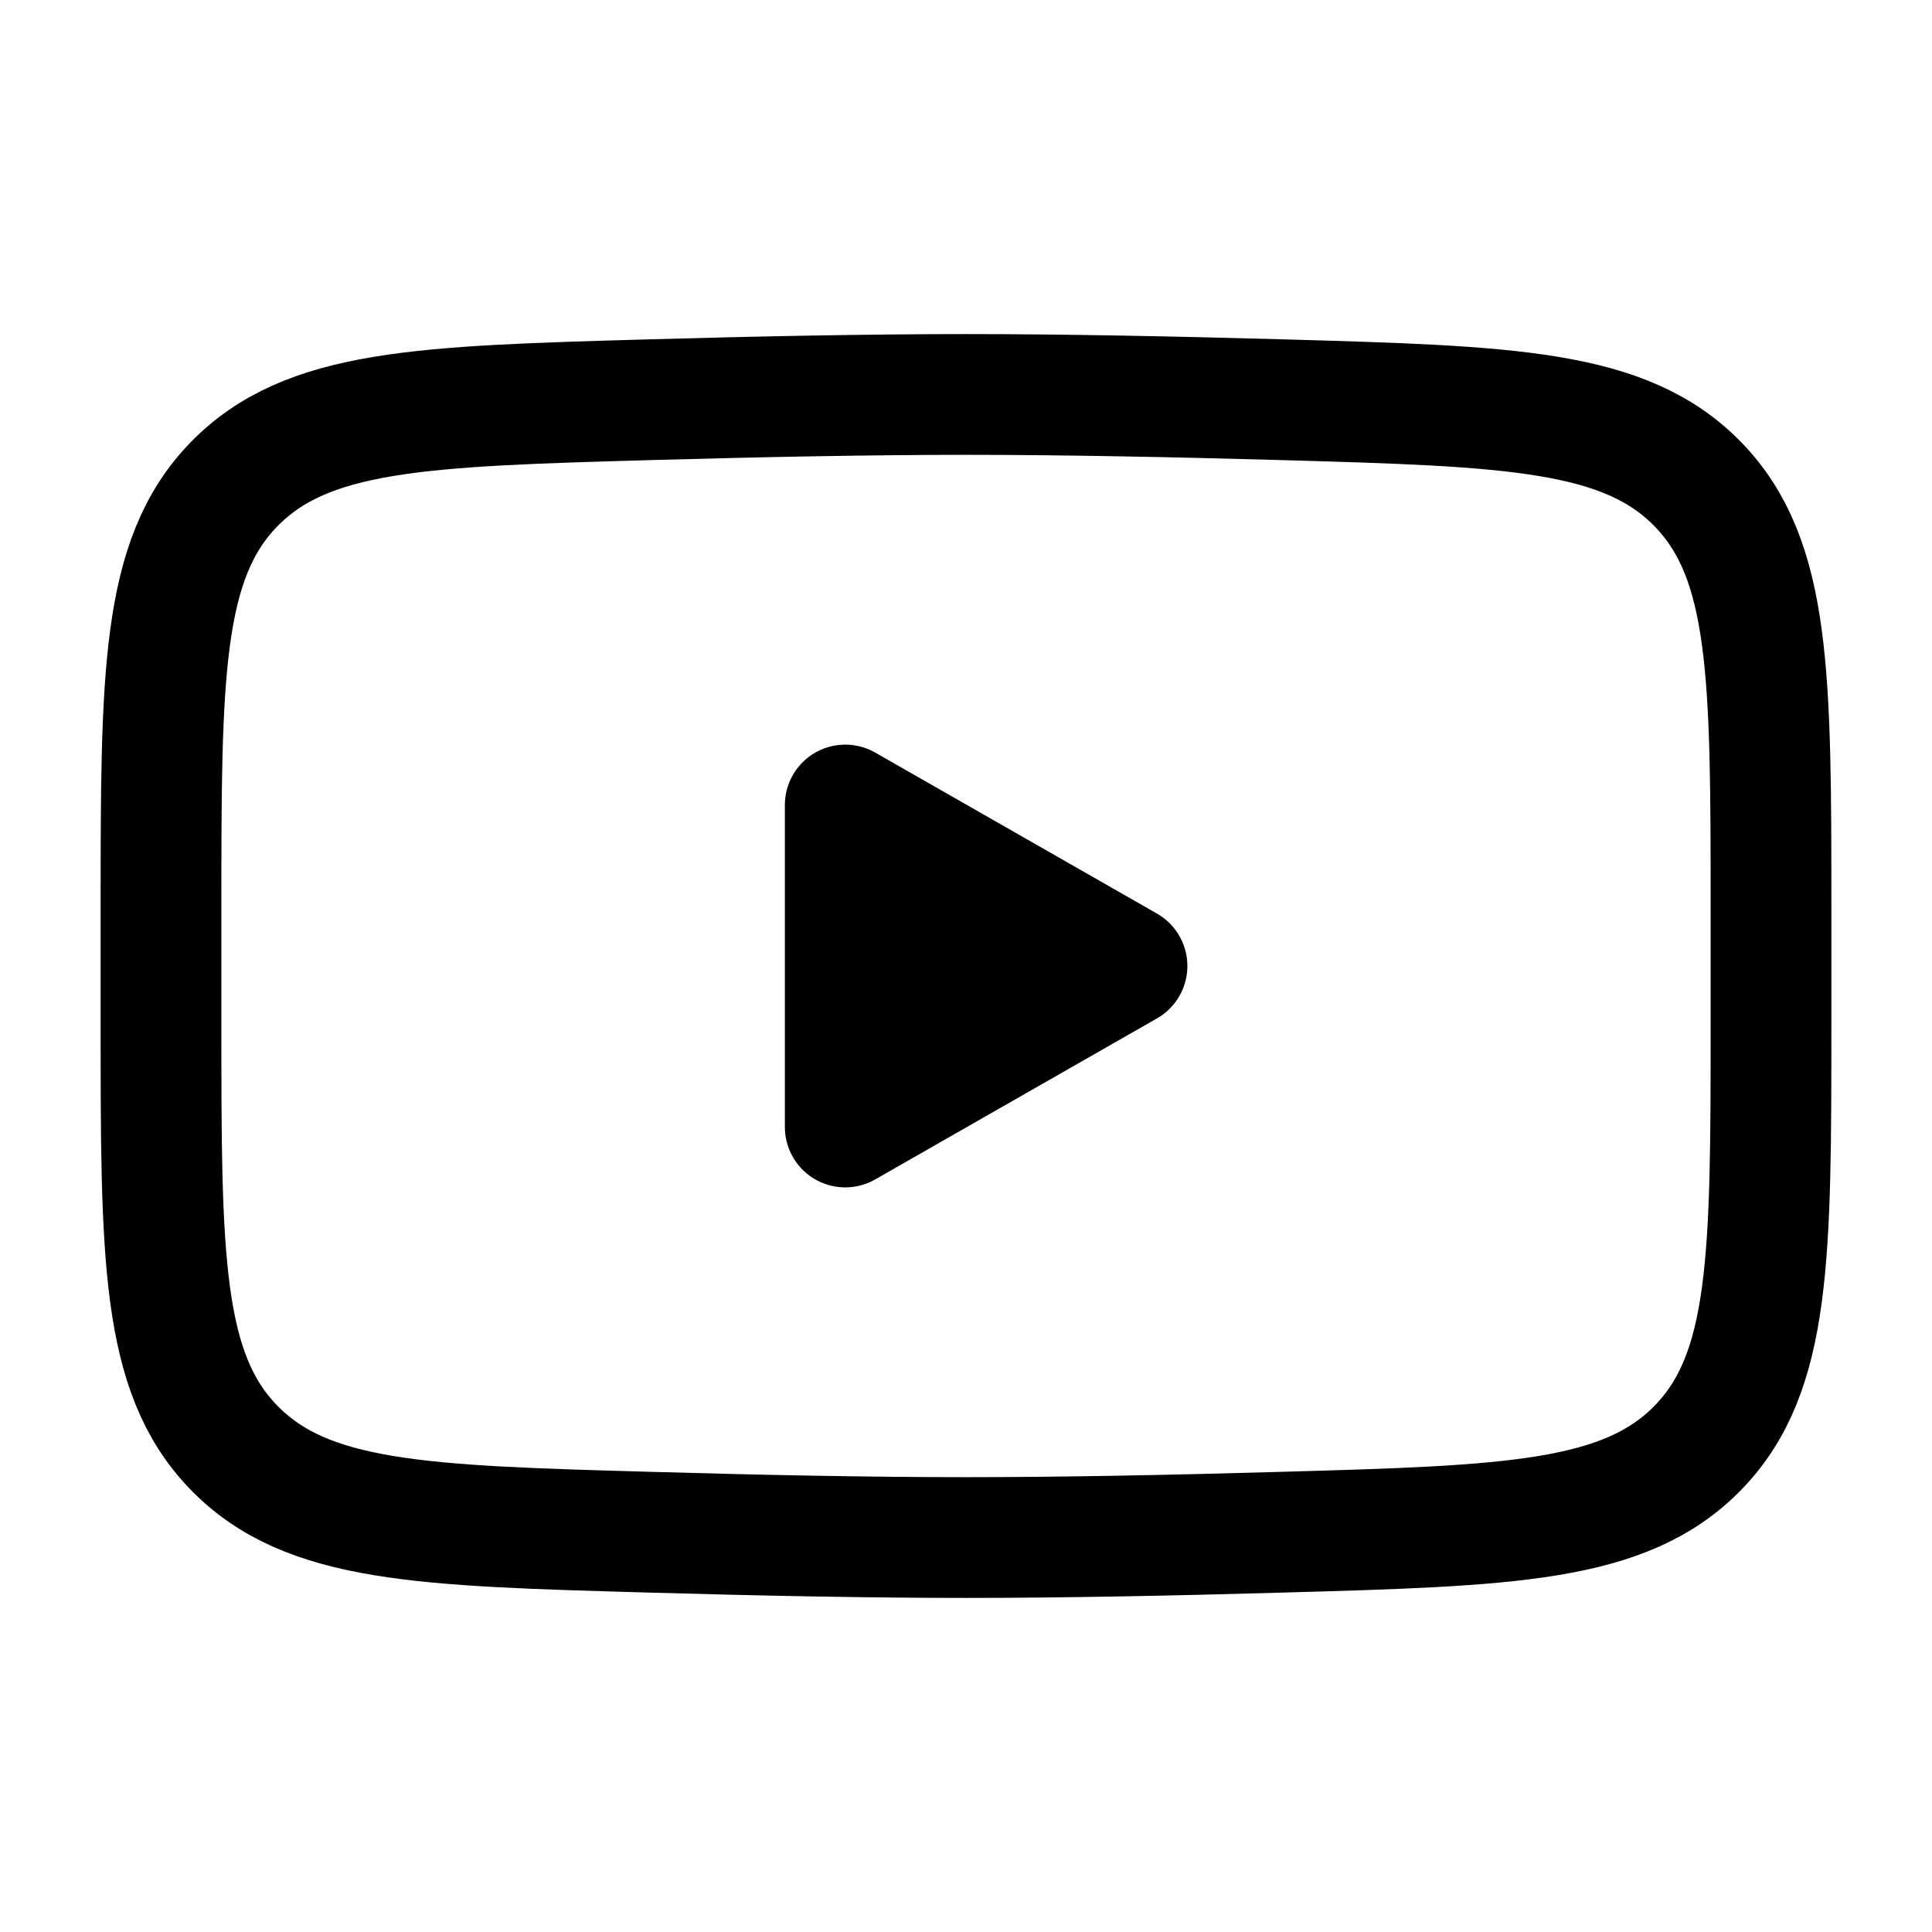
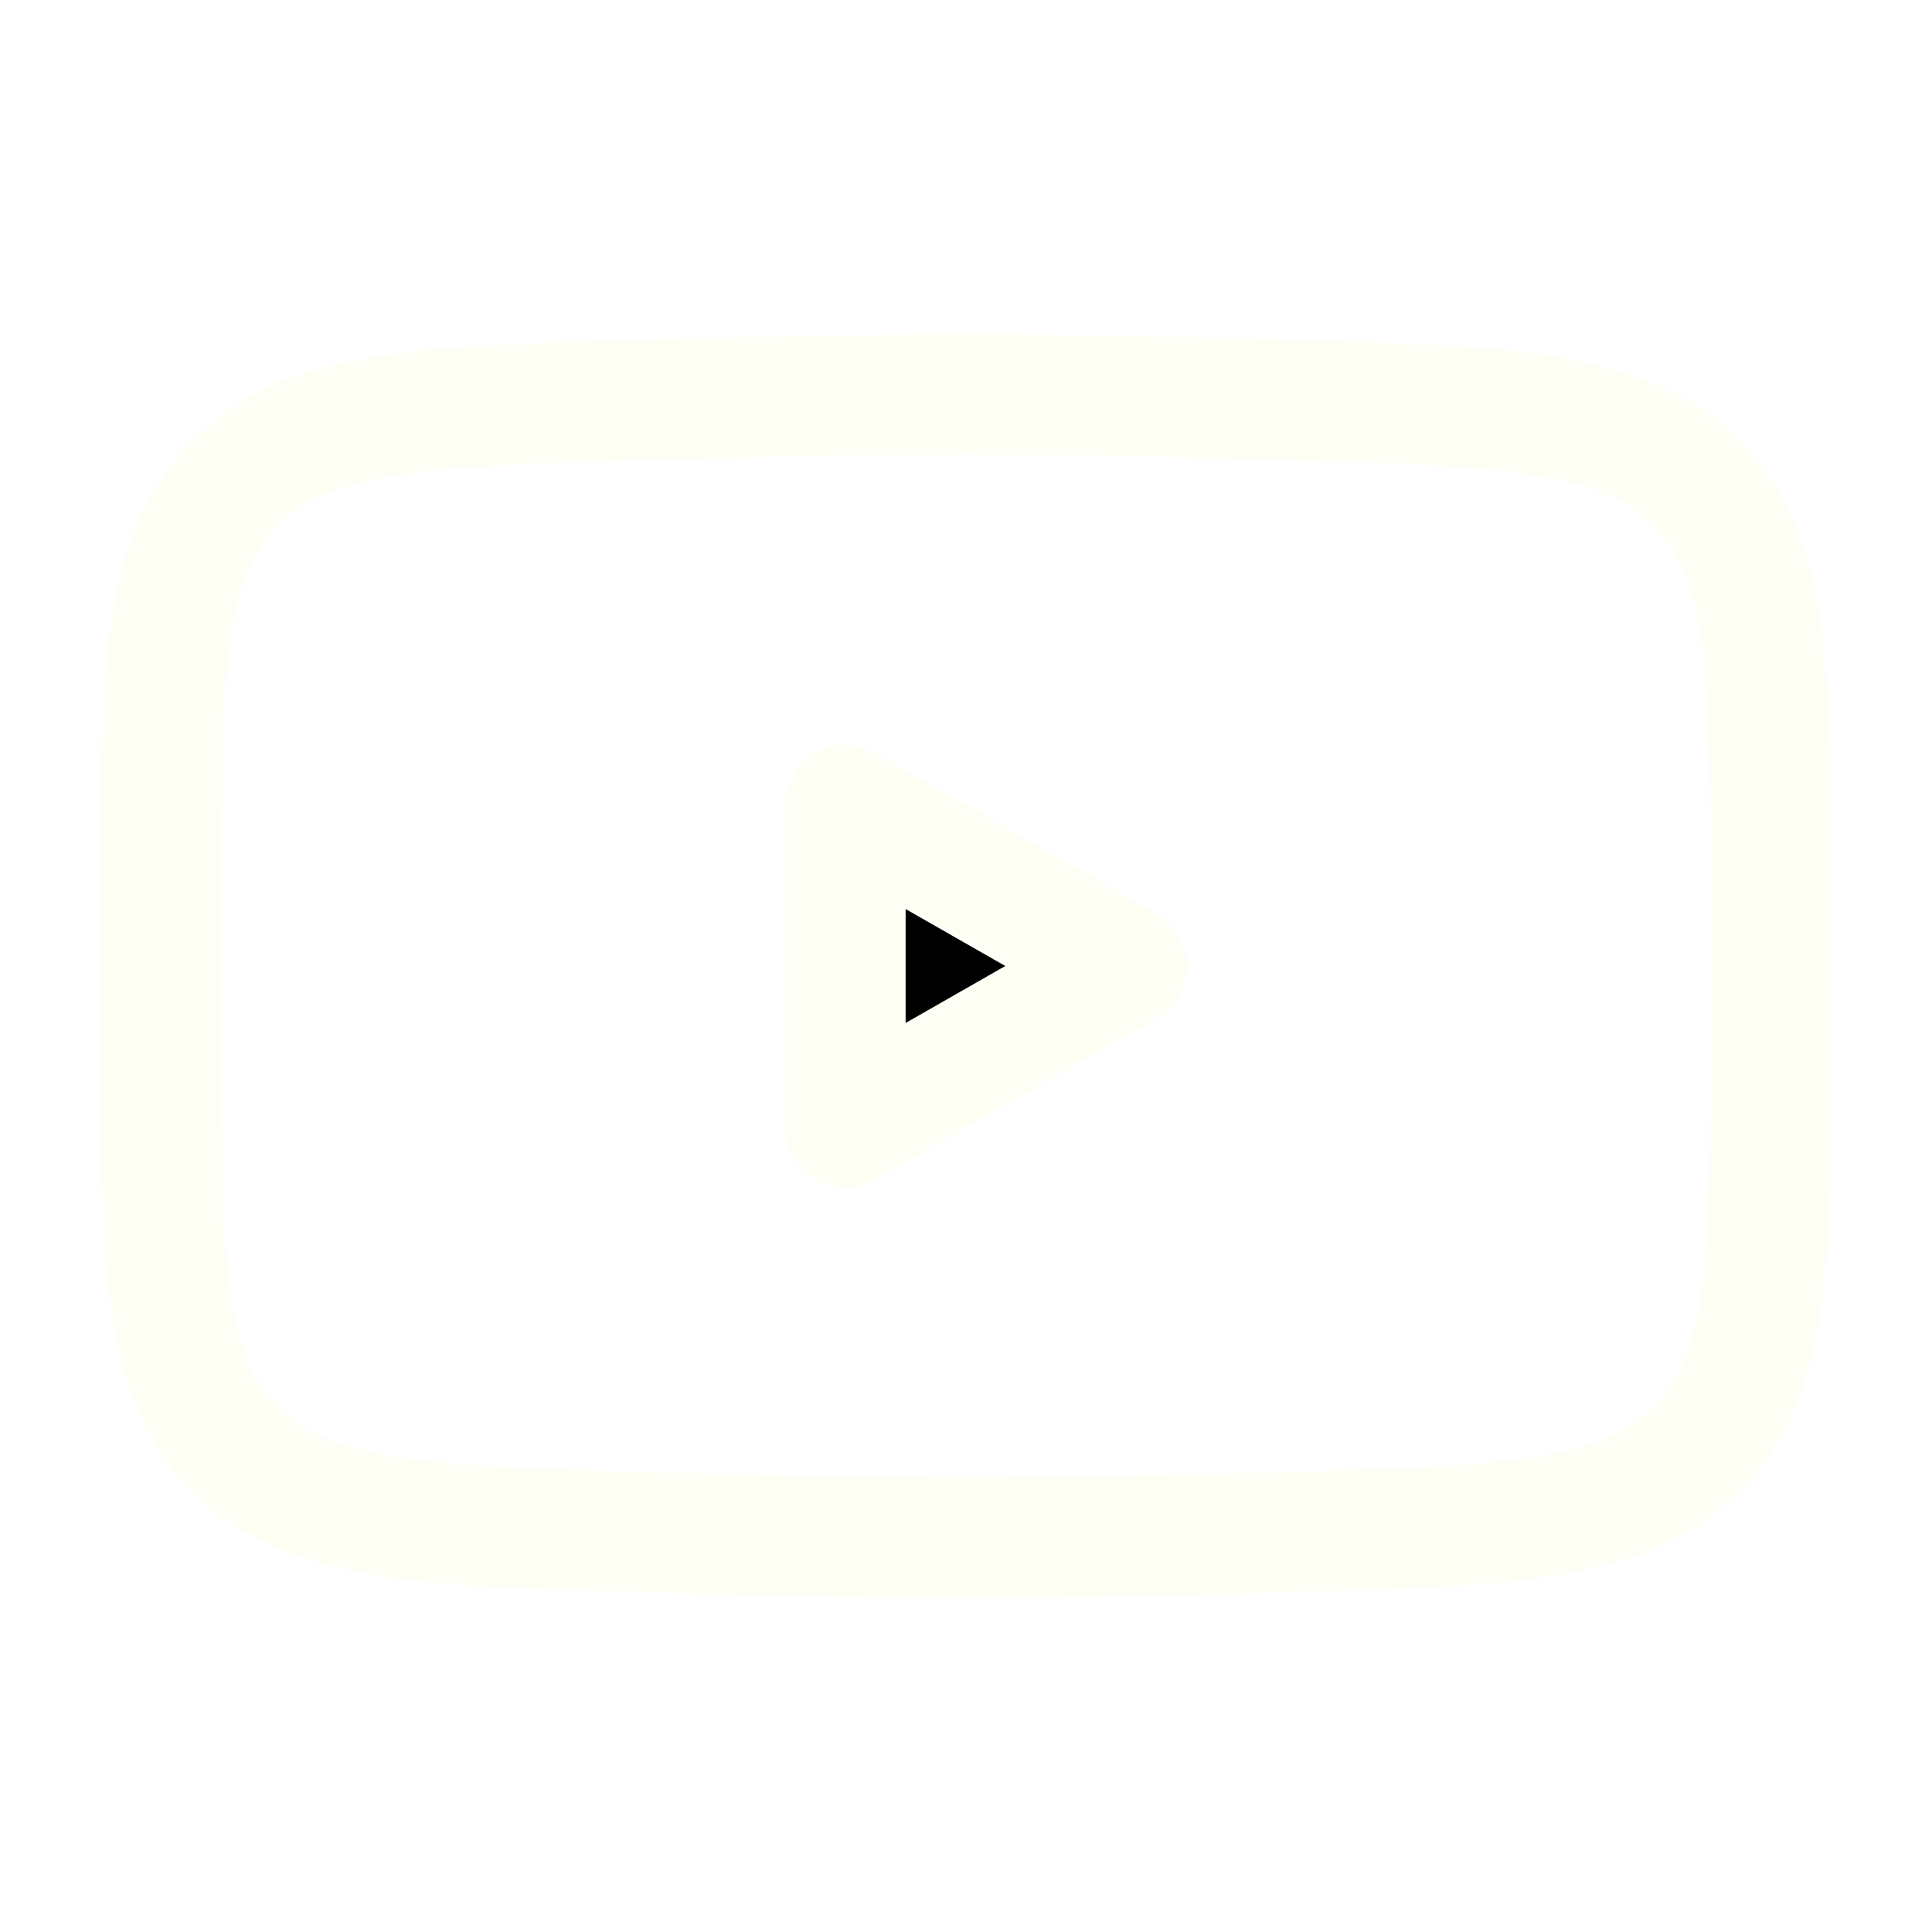
<svg xmlns="http://www.w3.org/2000/svg" width="24" height="24" viewBox="0 0 24 24">
-   <g fill="none" stroke="Black" stroke-width="1.5">
+   <g fill="none" stroke="#fdfff5" stroke-width="1.5">
    <path fill="Black" stroke-linecap="round" stroke-linejoin="round" d="m14 12l-3.5 2v-4z" />
    <path d="M2 12.708v-1.416c0-2.895 0-4.343.905-5.274c.906-.932 2.332-.972 5.183-1.053C9.438 4.927 10.818 4.9 12 4.9s2.561.027 3.912.065c2.851.081 4.277.121 5.182 1.053S22 8.398 22 11.292v1.415c0 2.896 0 4.343-.905 5.275c-.906.931-2.331.972-5.183 1.052c-1.35.039-2.73.066-3.912.066s-2.561-.027-3.912-.066c-2.851-.08-4.277-.12-5.183-1.052S2 15.602 2 12.708Z" />
  </g>
</svg>
